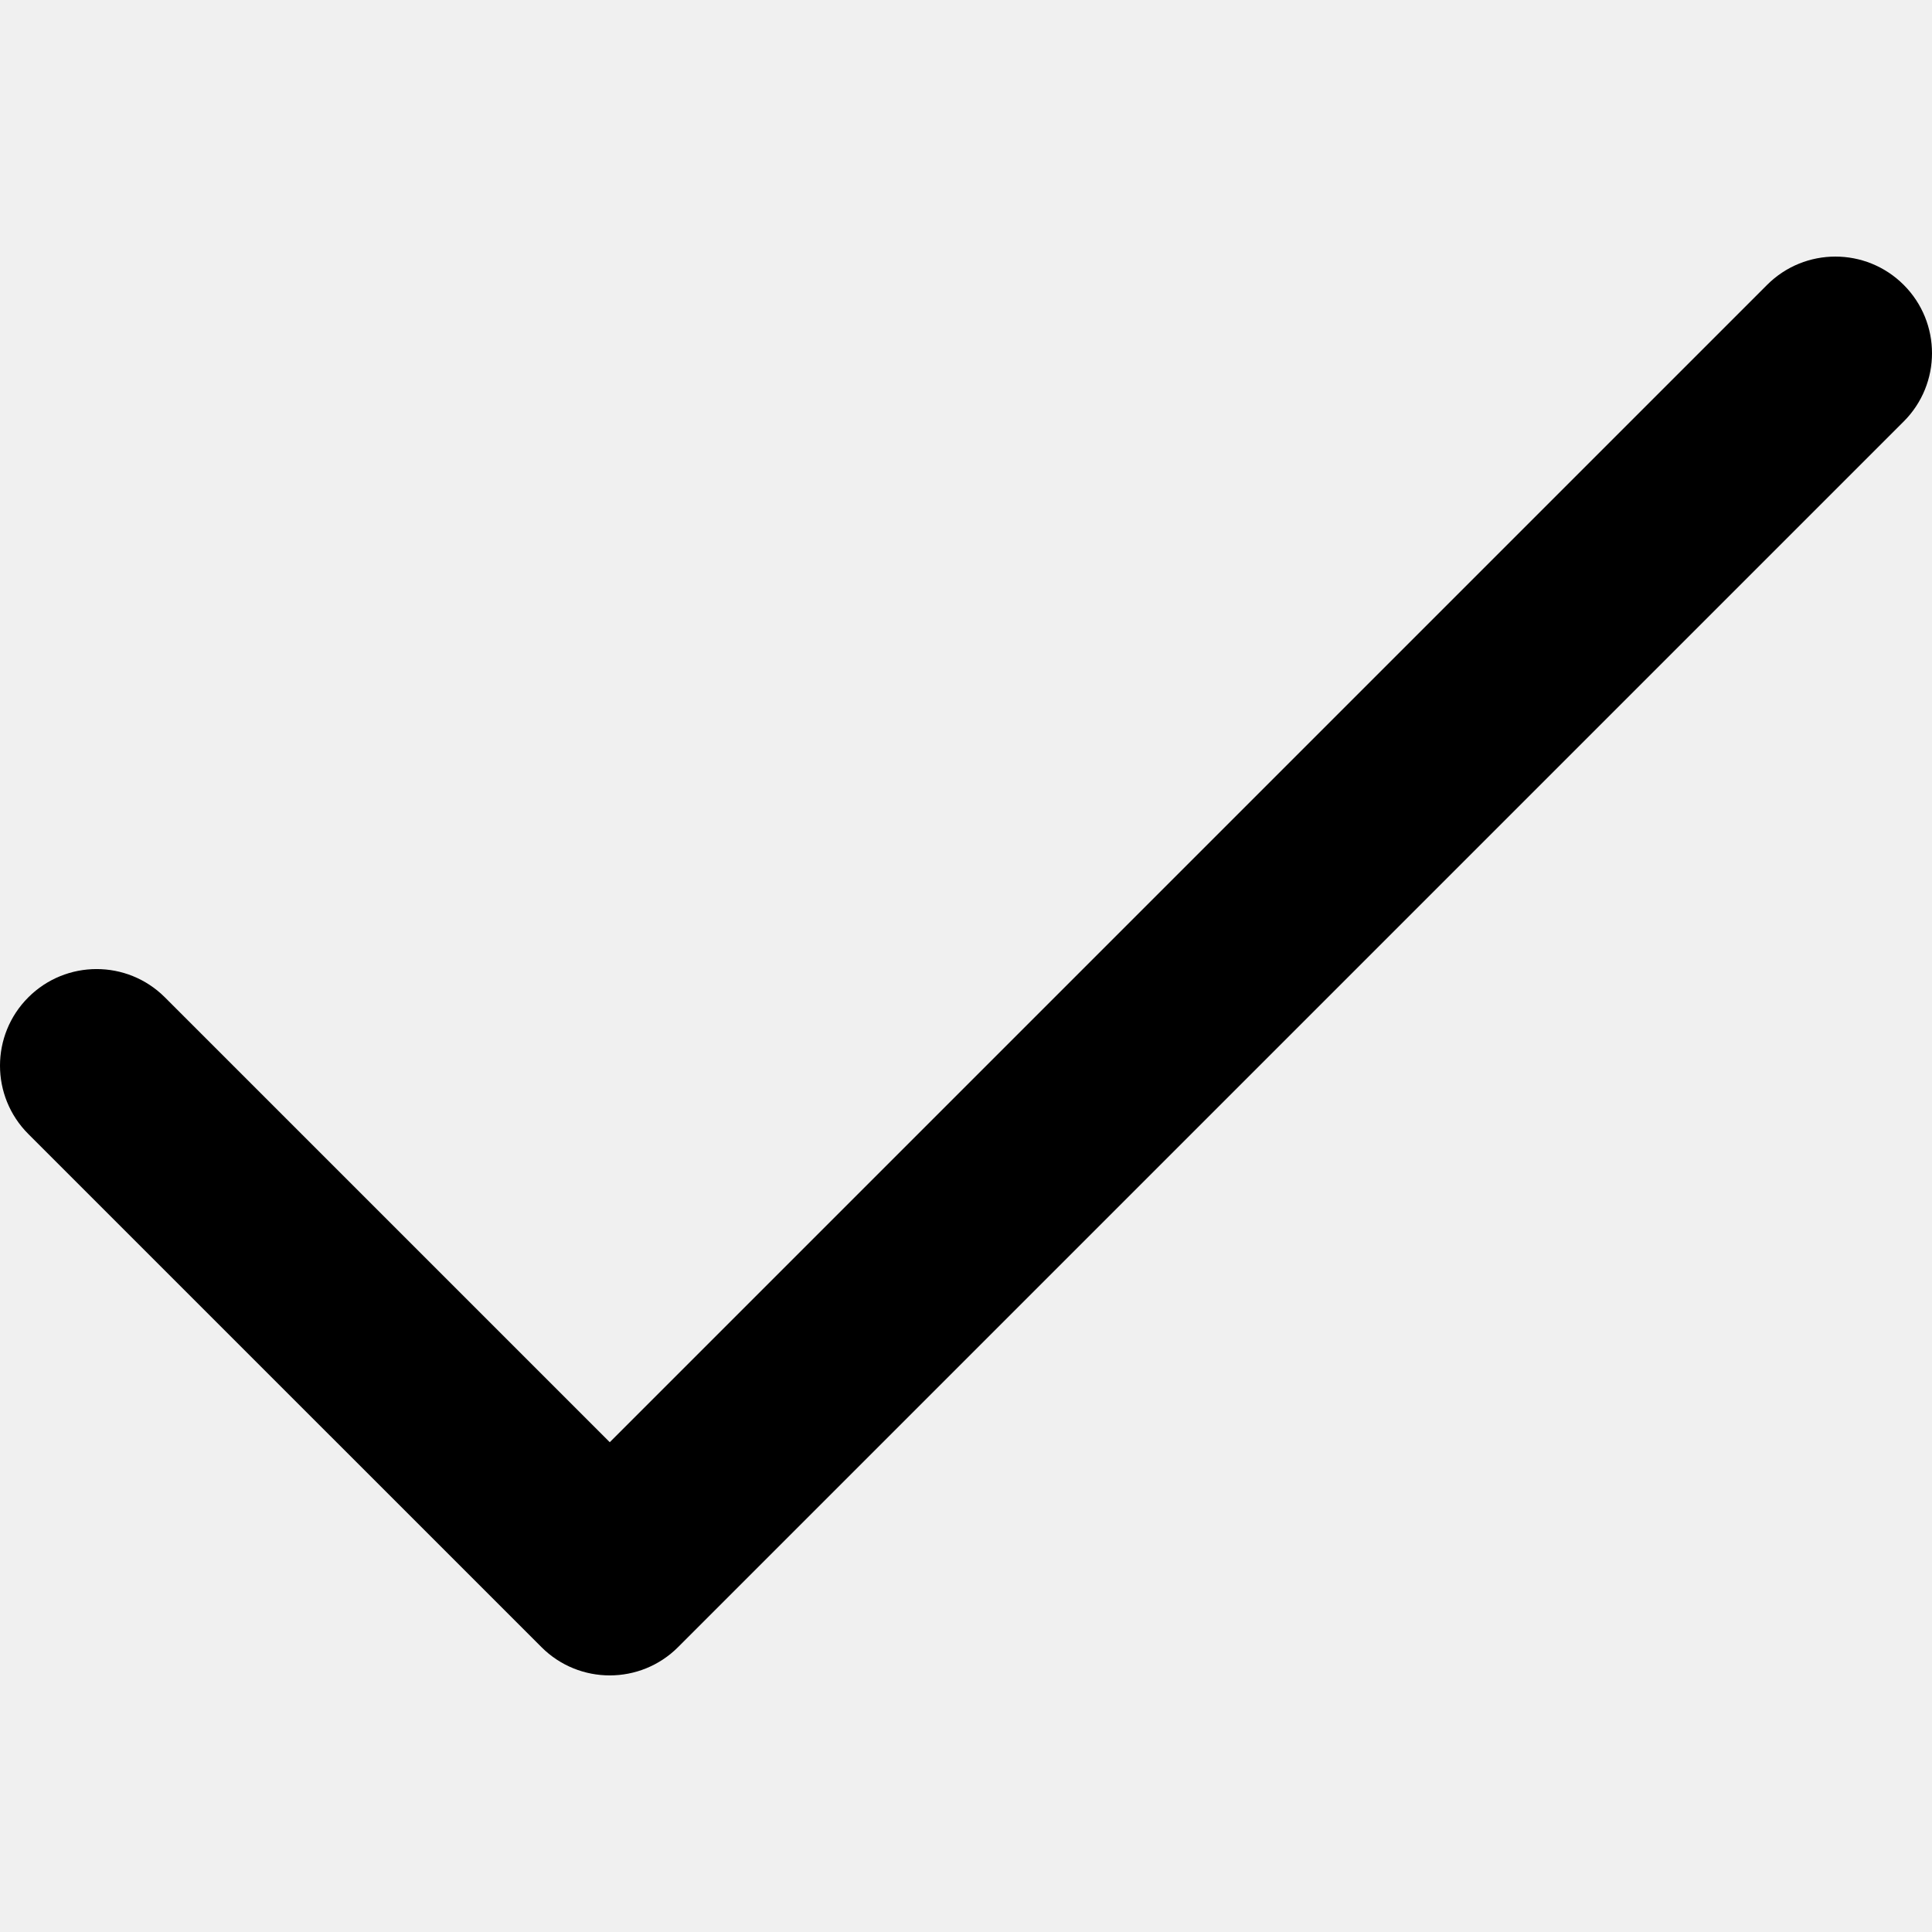
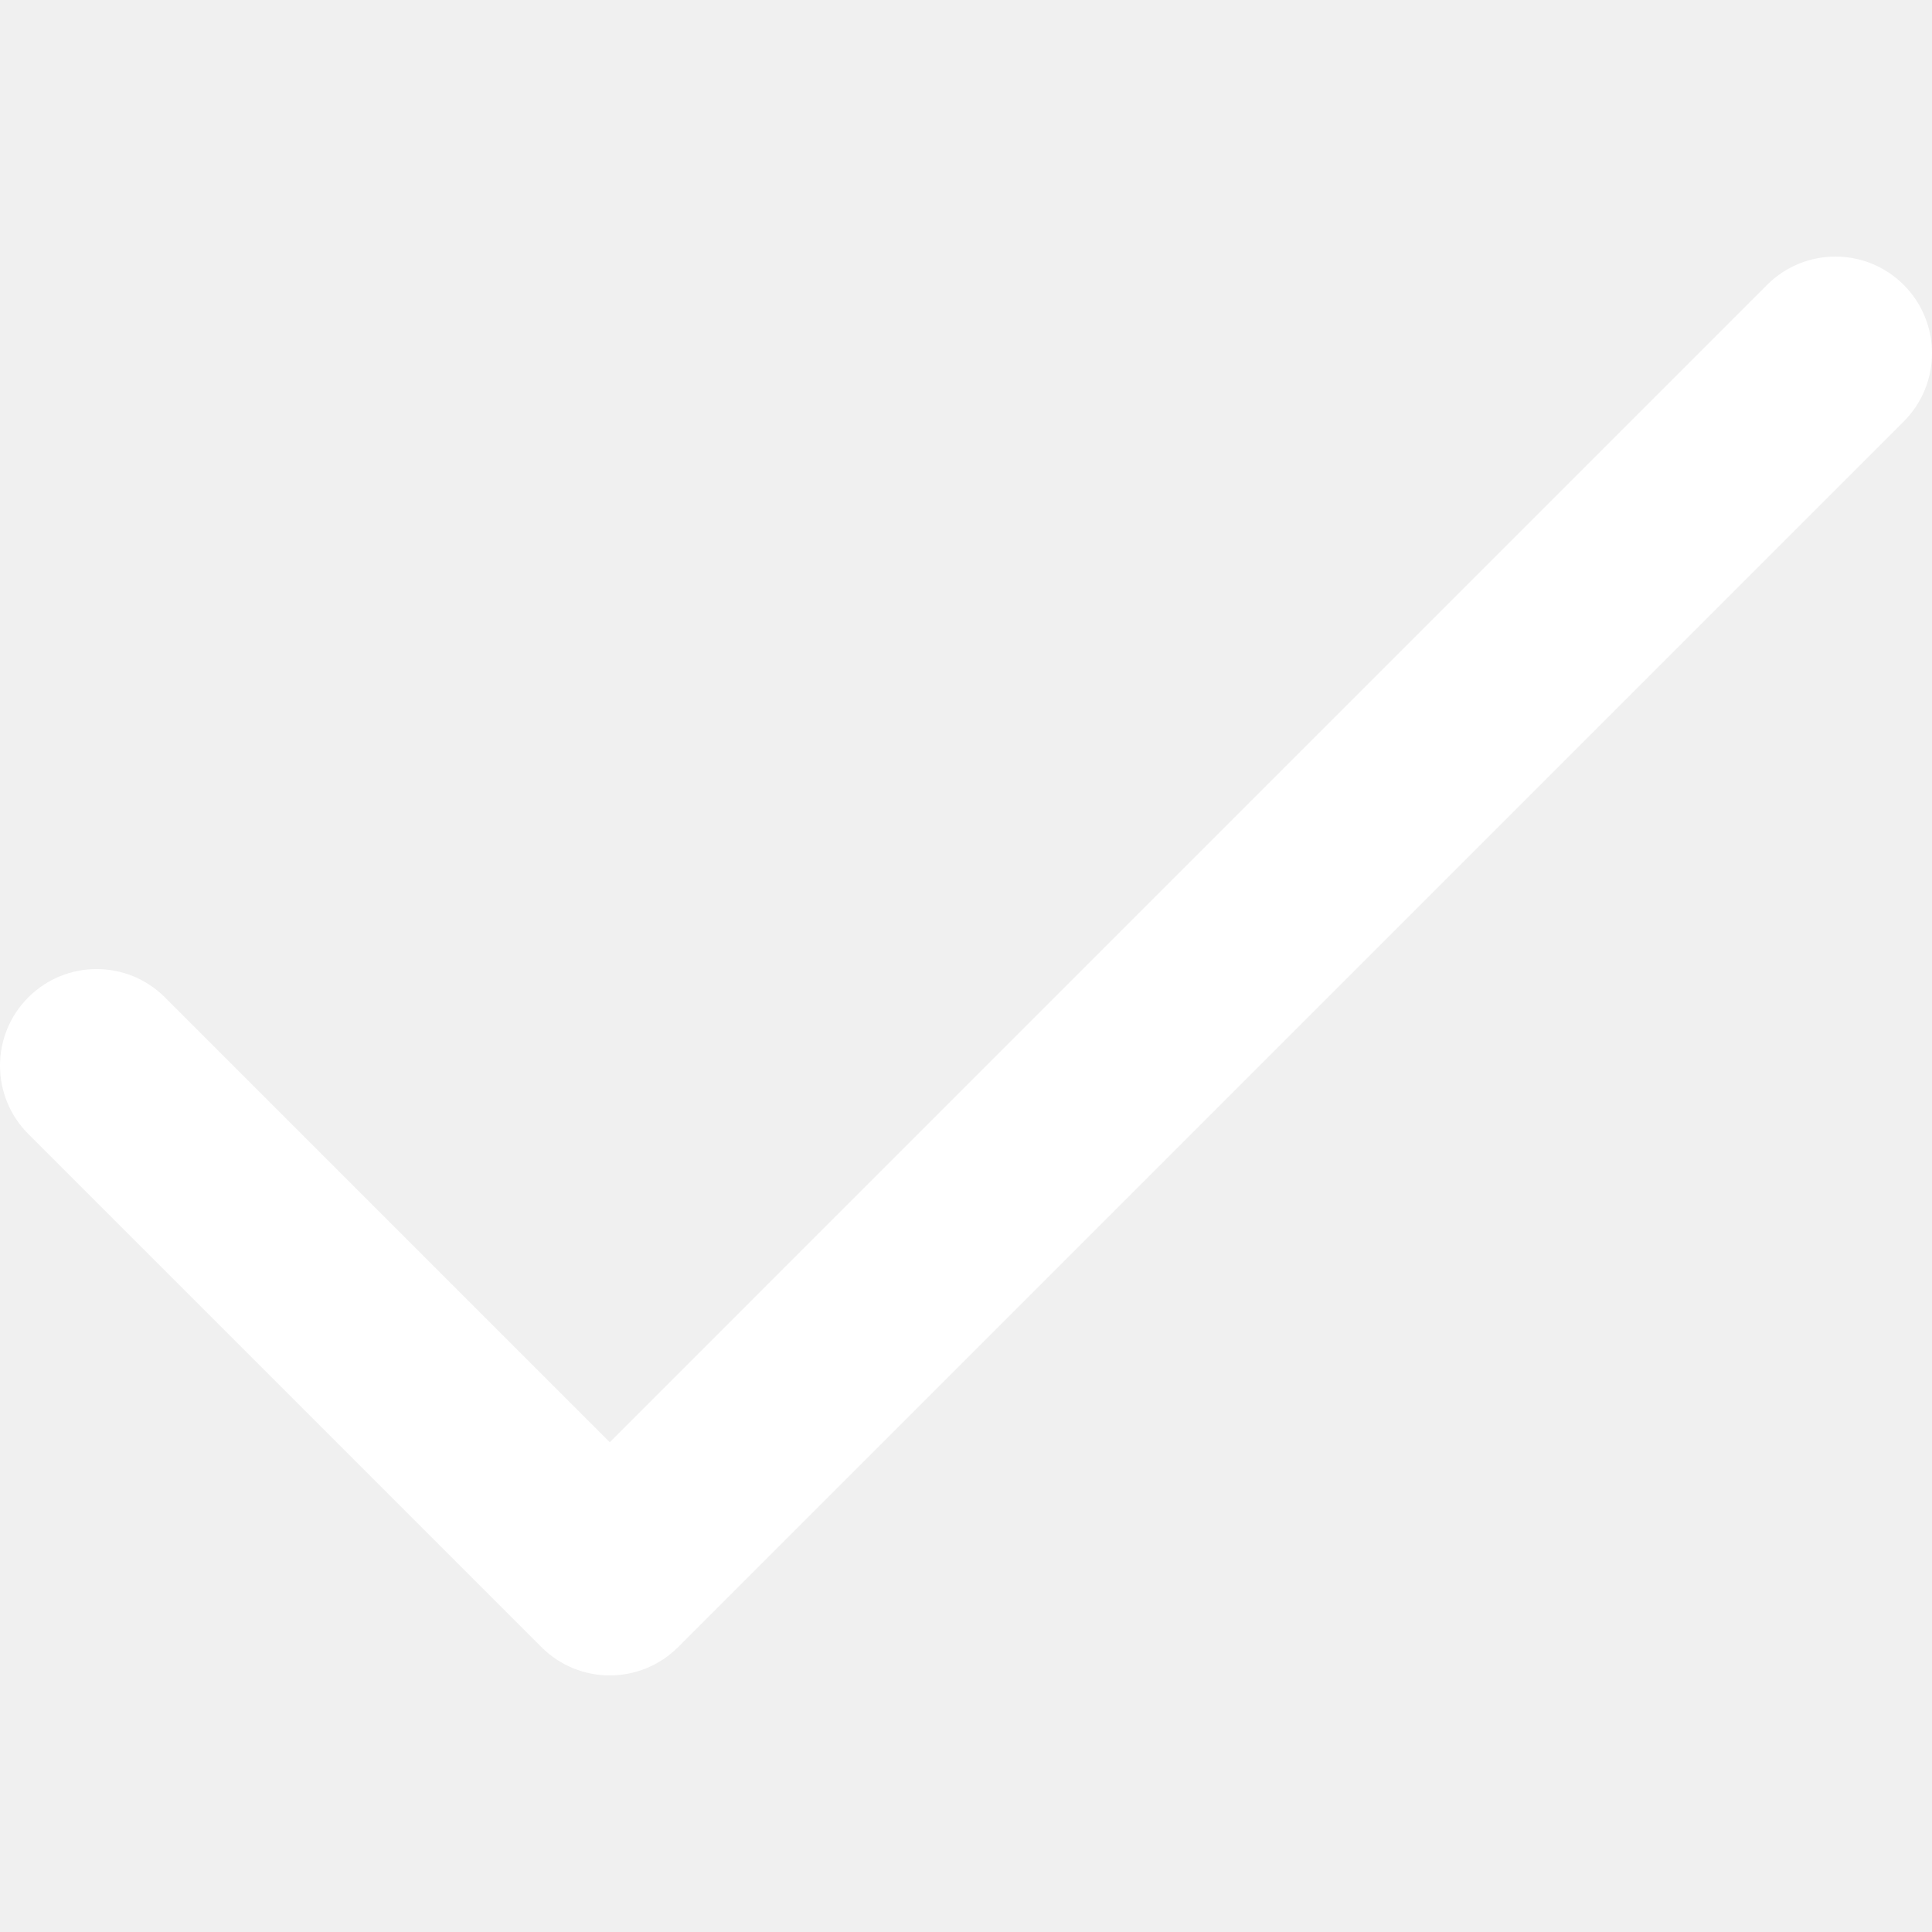
- <svg xmlns="http://www.w3.org/2000/svg" width="20" height="20" version="1.1" id="Layer_1" x="0px" y="0px" viewBox="0 0 512 512" style="enable-background:new 0 0 512 512;" xml:space="preserve">
+ <svg xmlns="http://www.w3.org/2000/svg" width="15" height="15" fill="#fff" version="1.1" id="Layer_1" x="0px" y="0px" viewBox="0 0 512 512" style="enable-background:new 0 0 512 512;" xml:space="preserve">
  <path d="M504.502,75.496c-9.997-9.998-26.205-9.998-36.204,0L161.594,382.203L43.702,264.311c-9.997-9.998-26.205-9.997-36.204,0    c-9.998,9.997-9.998,26.205,0,36.203l135.994,135.992c9.994,9.997,26.214,9.99,36.204,0L504.502,111.7    C514.5,101.703,514.499,85.494,504.502,75.496z" />
</svg>
